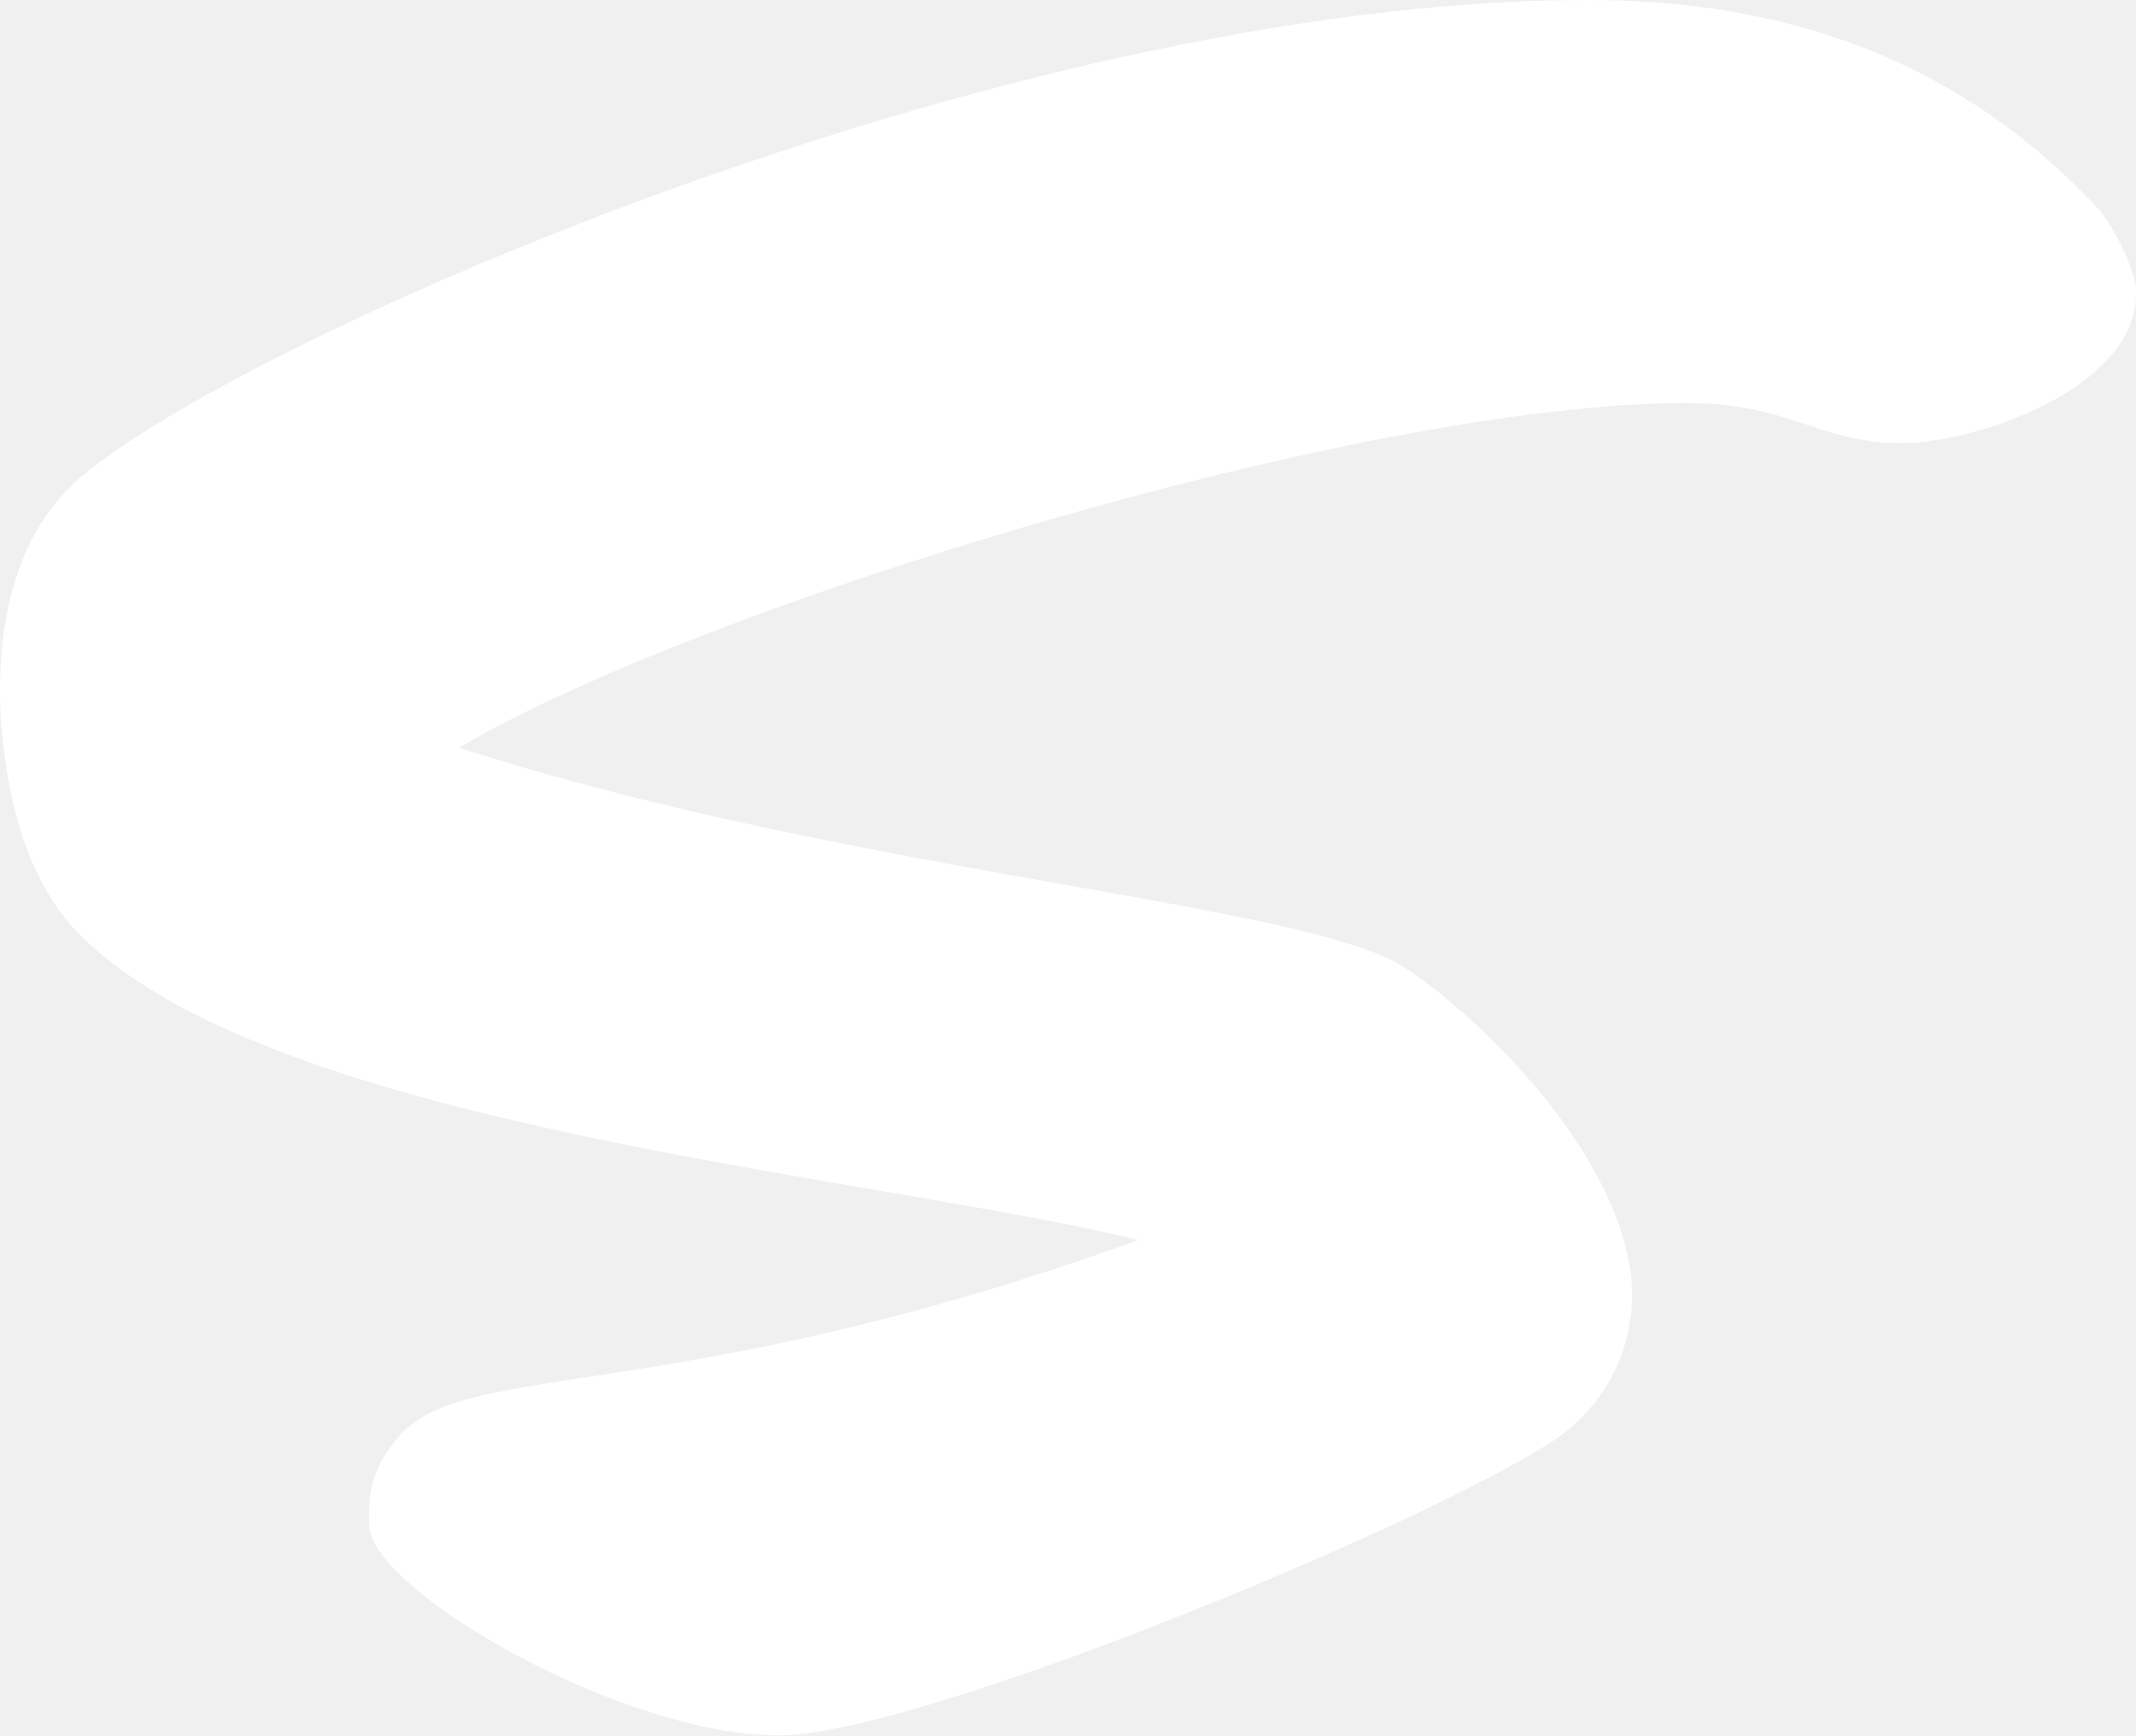
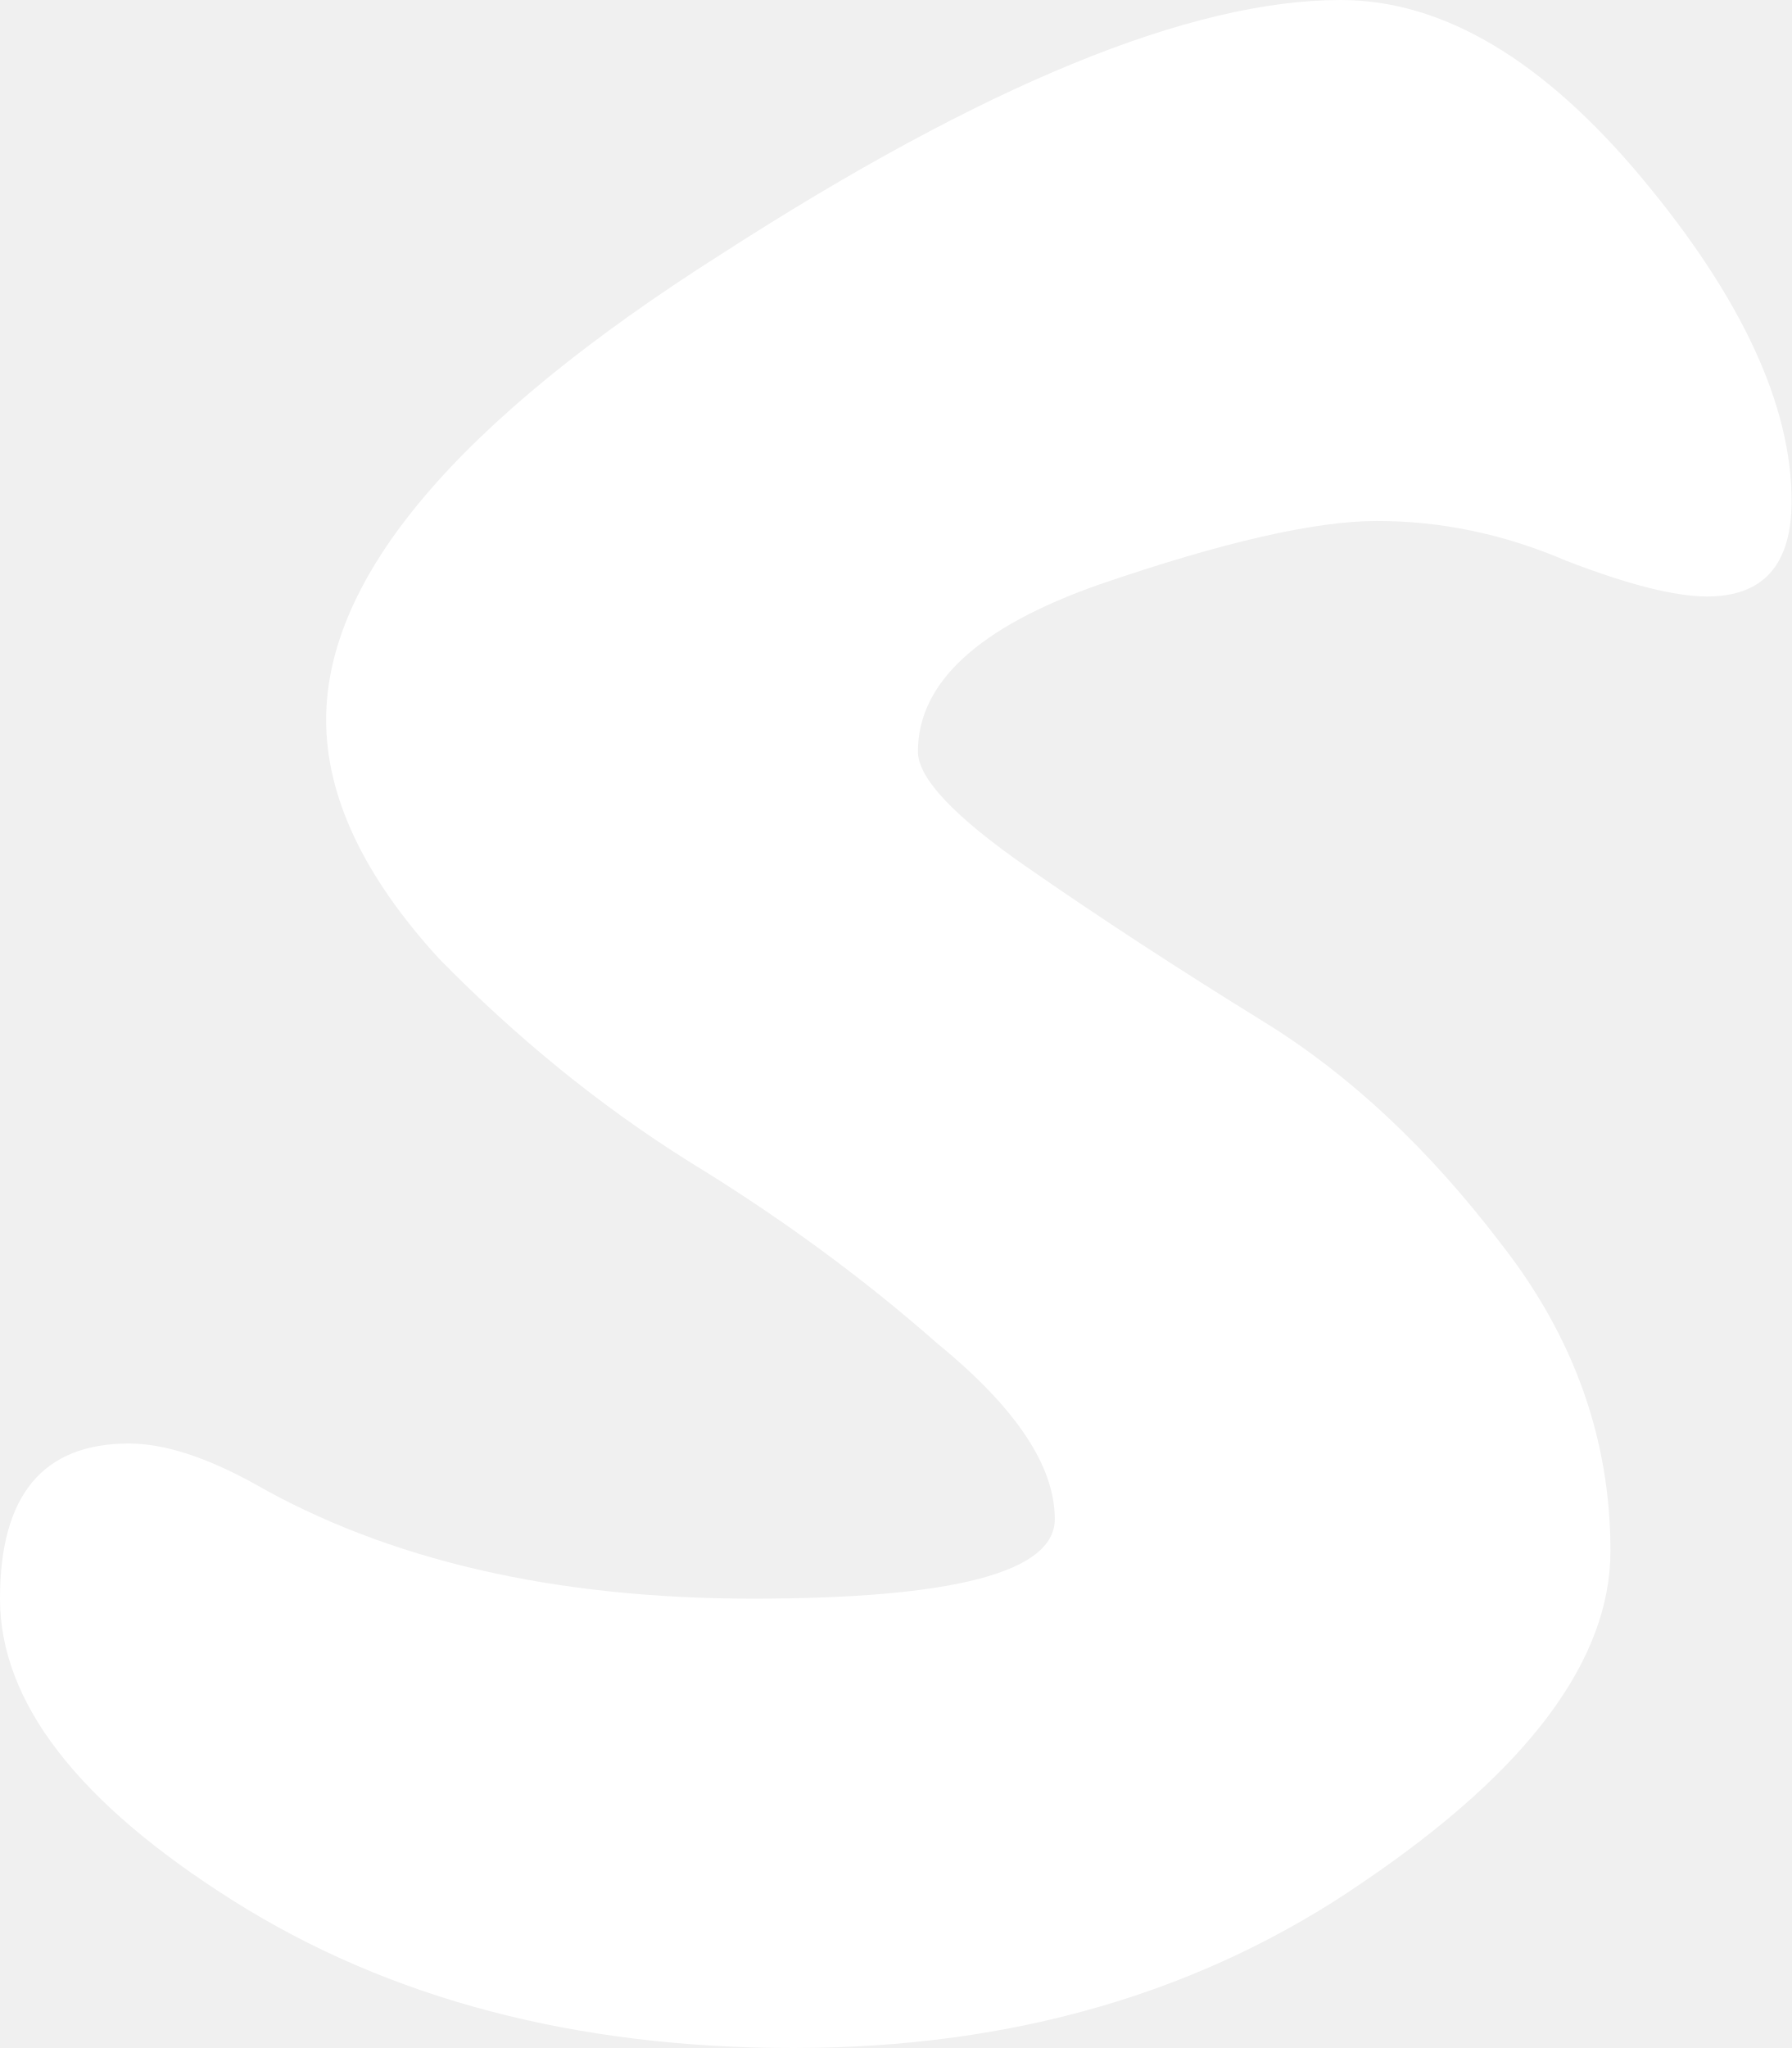
- <svg xmlns="http://www.w3.org/2000/svg" width="32" height="26" viewBox="0 0 32 26" fill="none">
-   <path d="M31.991 4.241C32.175 5.762 29.64 6.638 28.488 6.638C27.244 6.638 26.829 6.039 25.262 6.039C20.377 6.039 10.469 9.082 6.875 11.202C12.589 13.046 19.271 13.507 20.93 14.429C21.806 14.936 24.156 17.011 24.433 19.085C24.525 19.915 24.248 20.837 23.419 21.482C21.852 22.635 13.833 26 11.668 26C9.317 26 5.677 23.879 5.538 22.911C5.492 22.404 5.584 22.035 5.861 21.667C6.783 20.284 9.778 21.206 17.059 18.578C13.096 17.61 4.202 16.918 1.253 14.06C0.423 13.277 0.147 12.032 0.054 11.202C-0.084 10.096 -0.038 8.252 1.16 7.191C3.465 5.163 15.032 0 23.788 0C26.737 0 29.364 0.876 31.483 3.181C31.714 3.504 31.898 3.872 31.991 4.241Z" fill="white" />
+ <svg xmlns="http://www.w3.org/2000/svg" width="28" height="32" viewBox="0 0 28 32" fill="none">
+   <path d="M20.953 0C22.547 0 24.12 0.932 25.672 2.796C27.224 4.66 28 6.338 28 7.829C28 8.823 27.56 9.32 26.679 9.32C26.175 9.32 25.441 9.134 24.476 8.761C23.512 8.347 22.526 8.14 21.519 8.14C20.554 8.14 19.107 8.471 17.177 9.134C15.29 9.797 14.346 10.667 14.346 11.744C14.346 12.158 14.912 12.759 16.045 13.546C17.177 14.333 18.415 15.14 19.757 15.969C21.1 16.797 22.337 17.957 23.47 19.448C24.602 20.898 25.169 22.493 25.169 24.233C25.169 25.931 23.889 27.651 21.33 29.39C18.814 31.13 15.835 32 12.396 32C8.998 32 6.082 31.234 3.649 29.701C1.216 28.168 0 26.594 0 24.979C0 23.363 0.671 22.555 2.013 22.555C2.559 22.555 3.209 22.762 3.964 23.177C6.061 24.378 8.662 24.979 11.766 24.979C14.912 24.979 16.485 24.564 16.485 23.736C16.485 22.907 15.877 21.996 14.661 21.002C13.486 19.966 12.186 19.014 10.76 18.144C9.375 17.274 8.075 16.218 6.858 14.975C5.684 13.691 5.097 12.448 5.097 11.247C5.097 9.01 7.152 6.586 11.263 3.977C15.374 1.326 18.604 0 20.953 0Z" fill="white" />
</svg>
